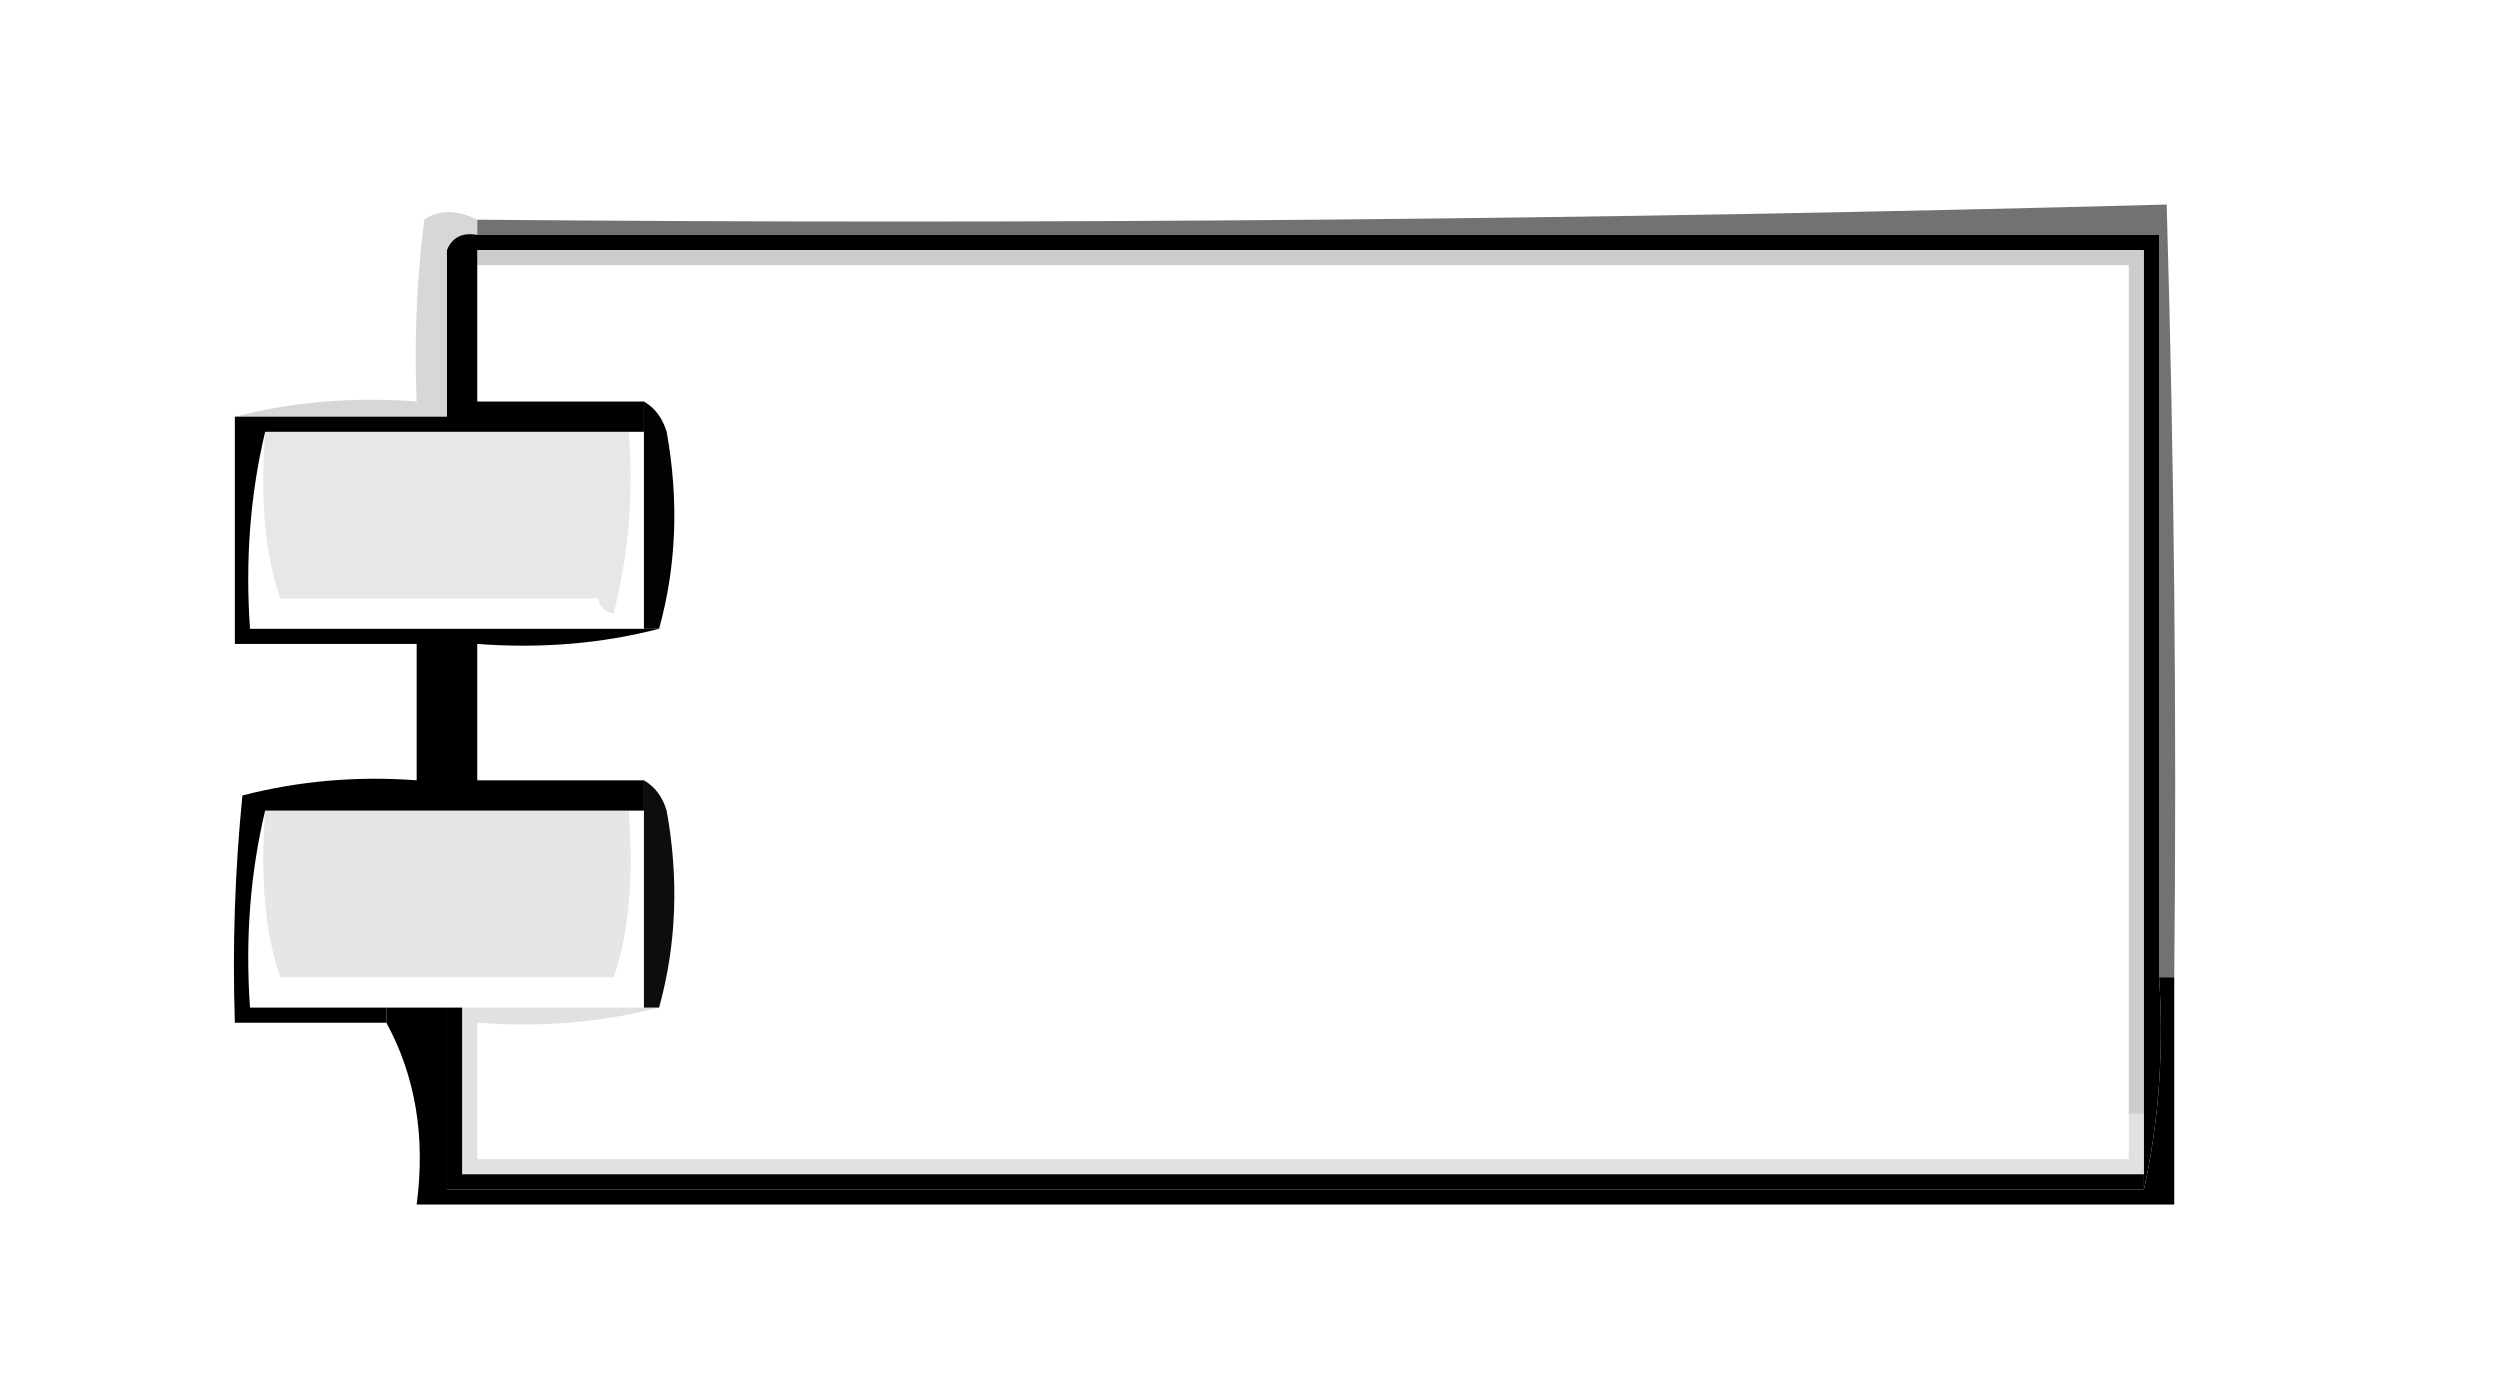
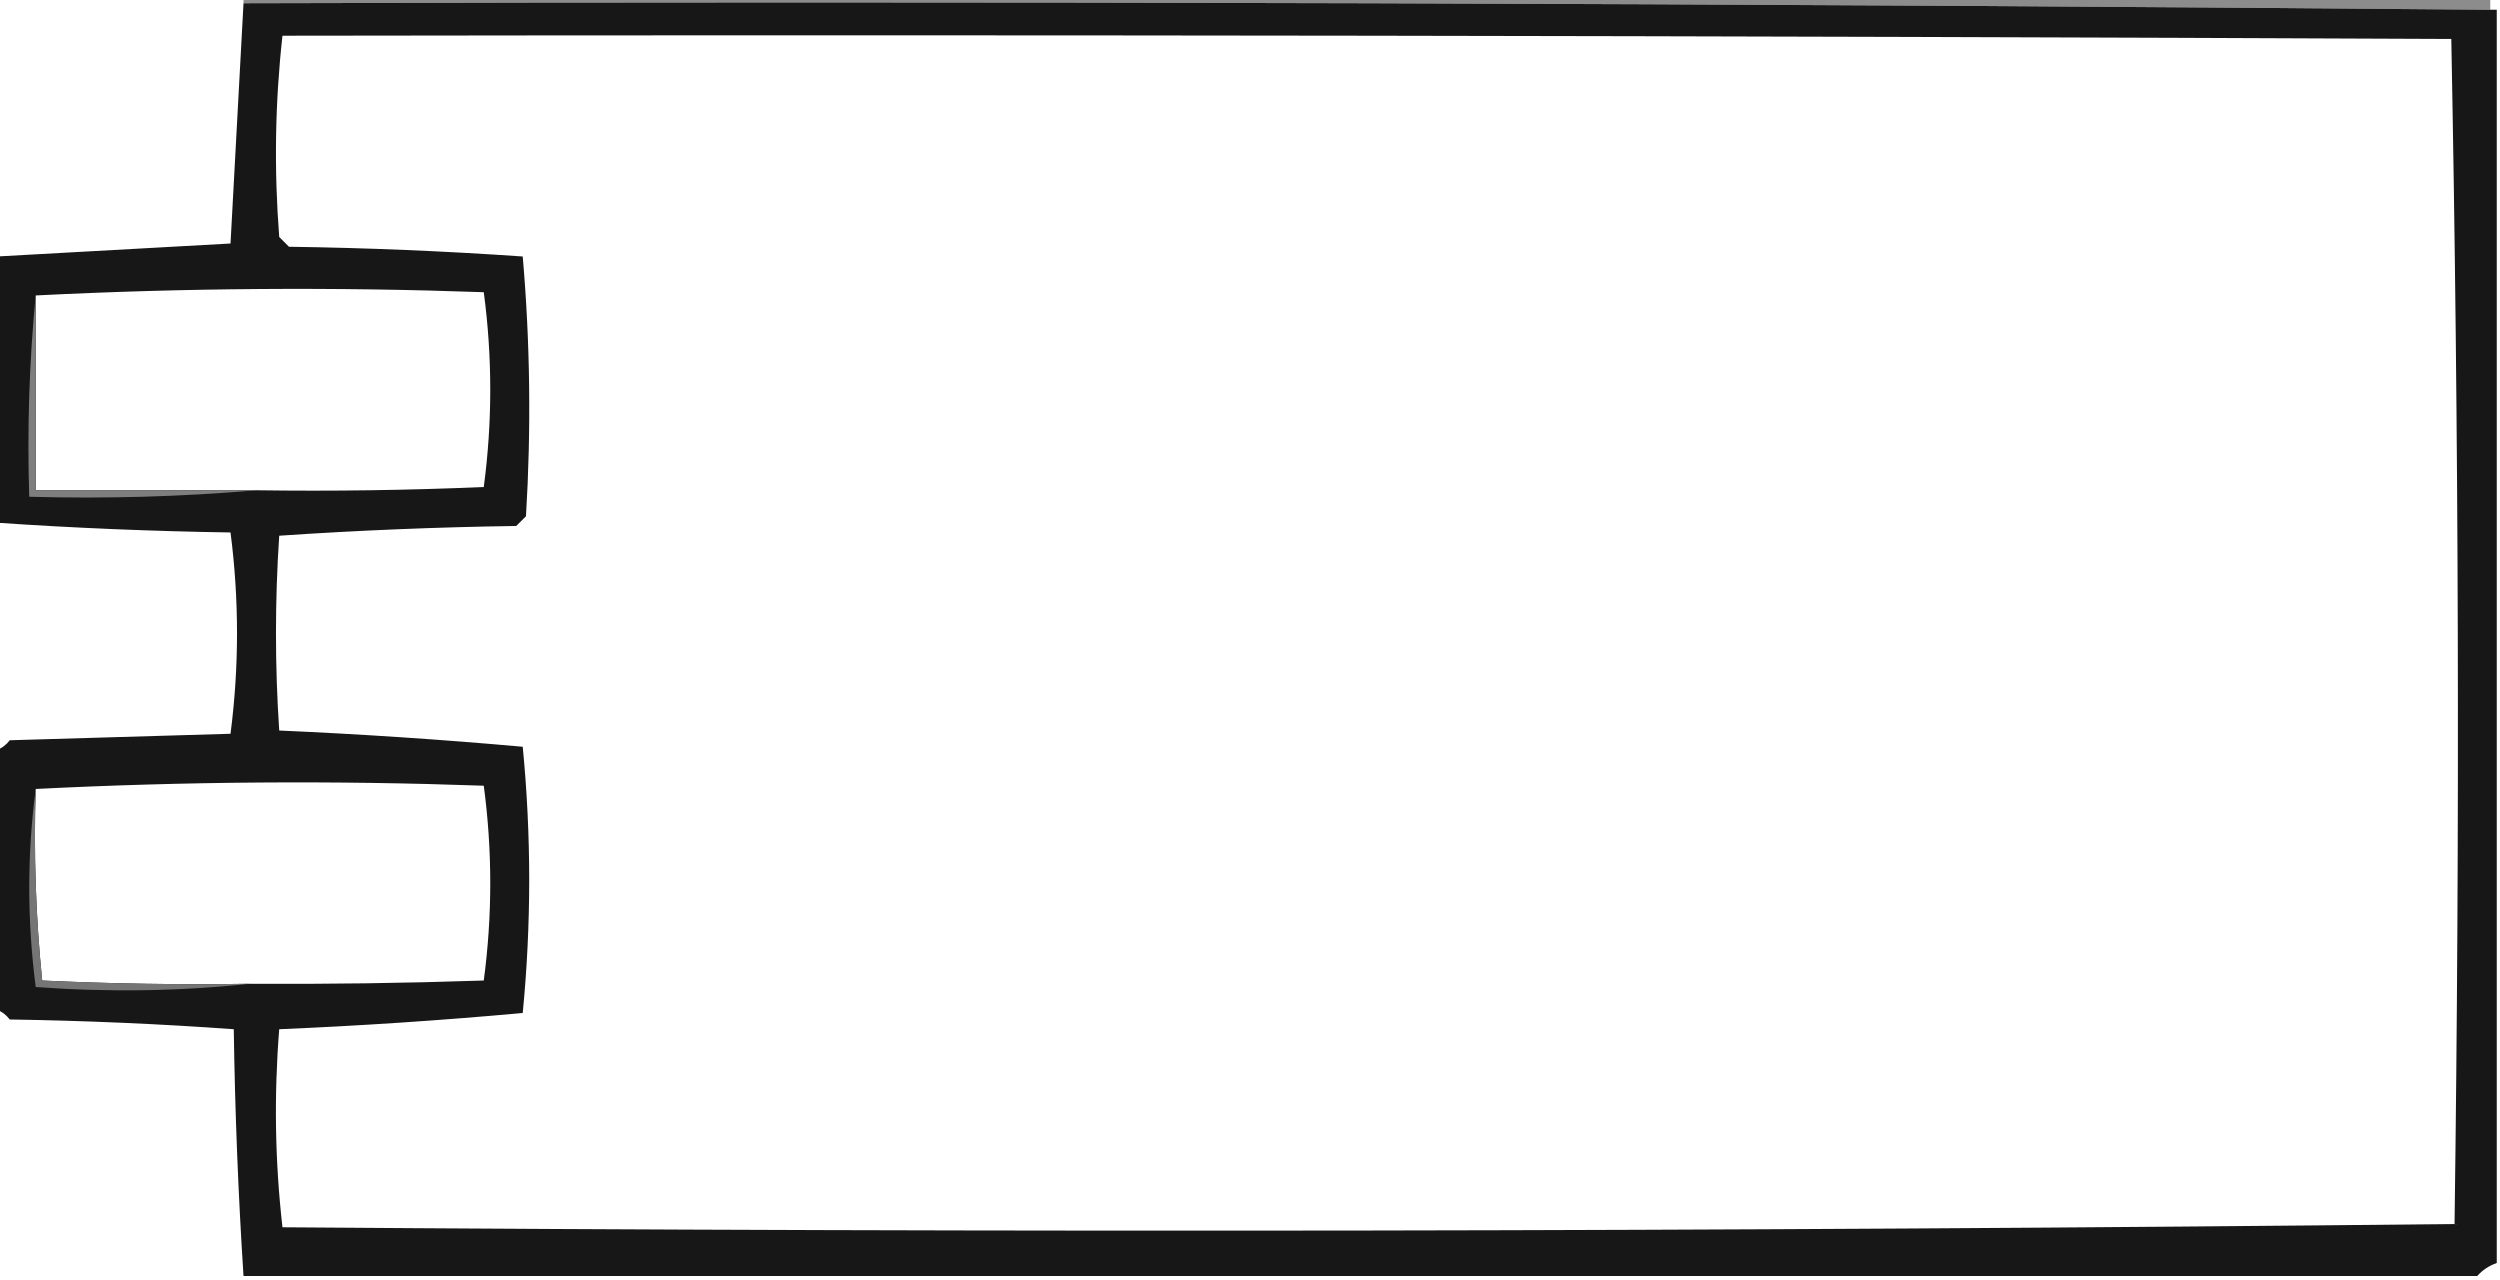
- <svg xmlns="http://www.w3.org/2000/svg" version="1.1" width="165px" height="91px" style="shape-rendering:geometricPrecision; text-rendering:geometricPrecision; image-rendering:optimizeQuality; fill-rule:evenodd; clip-rule:evenodd">
+ <svg xmlns="http://www.w3.org/2000/svg" version="1.1" width="385px" height="197px" style="shape-rendering:geometricPrecision; text-rendering:geometricPrecision; image-rendering:optimizeQuality; fill-rule:evenodd; clip-rule:evenodd">
  <g>
-     <path style="opacity:1" fill="#000000" d="M 29.5,16.5 C 29.842,15.662 30.508,15.328 31.5,15.5C 68.5,15.5 105.5,15.5 142.5,15.5C 142.5,31.833 142.5,48.167 142.5,64.5C 142.819,69.363 142.486,74.03 141.5,78.5C 141.5,78.167 141.5,77.833 141.5,77.5C 141.5,76.167 141.5,74.833 141.5,73.5C 141.5,54.5 141.5,35.5 141.5,16.5C 104.833,16.5 68.167,16.5 31.5,16.5C 30.833,16.5 30.167,16.5 29.5,16.5 Z" />
+     <path style="opacity:1" fill="#8c8c8c" d="M 37.5,0.5 C 37.5,0.167 37.5,-0.167 37.5,-0.5C 152.833,-0.5 268.167,-0.5 383.5,-0.5C 383.5,0.167 383.5,0.833 383.5,1.5C 268.237,0.502 152.904,0.169 37.5,0.5 Z" />
  </g>
  <g>
-     <path style="opacity:0.199" fill="#000000" d="M 31.5,17.5 C 31.5,17.167 31.5,16.833 31.5,16.5C 68.167,16.5 104.833,16.5 141.5,16.5C 141.5,35.5 141.5,54.5 141.5,73.5C 141.167,73.5 140.833,73.5 140.5,73.5C 140.5,54.833 140.5,36.167 140.5,17.5C 104.167,17.5 67.833,17.5 31.5,17.5 Z" />
+     <path style="opacity:1" fill="#171717" d="M 37.5,0.5 C 152.904,0.169 268.237,0.502 383.5,1.5C 383.833,1.5 384.167,1.5 384.5,1.5C 384.5,65.833 384.5,130.167 384.5,194.5C 383.29,194.932 382.29,195.599 381.5,196.5C 266.833,196.5 152.167,196.5 37.5,196.5C 36.686,183.908 36.186,171.242 36,158.5C 24.576,157.678 13.076,157.178 1.5,157C 0.956,156.283 0.289,155.783 -0.5,155.5C -0.5,142.167 -0.5,128.833 -0.5,115.5C 0.289,115.217 0.956,114.717 1.5,114C 12.833,113.667 24.167,113.333 35.5,113C 36.833,102.667 36.833,92.333 35.5,82C 23.424,81.813 11.425,81.313 -0.5,80.5C -0.5,66.833 -0.5,53.167 -0.5,39.5C 11.47,38.833 23.47,38.167 35.5,37.5C 36.167,25.007 36.833,12.673 37.5,0.5 Z M 43.5,5.5 C 154.834,5.333 266.167,5.5 377.5,6C 378.664,66.763 378.831,127.596 378,188.5C 266.57,189.665 155.07,189.832 43.5,189C 42.348,178.91 42.181,168.744 43,158.5C 55.52,157.971 68.02,157.138 80.5,156C 81.158,149.244 81.491,142.41 81.5,135.5C 81.491,128.59 81.158,121.756 80.5,115C 67.994,113.883 55.494,113.05 43,112.5C 42.333,102.5 42.333,92.5 43,82.5C 55.091,81.677 67.258,81.177 79.5,81C 80,80.5 80.5,80 81,79.5C 81.815,66.121 81.648,52.788 80.5,39.5C 68.514,38.667 56.514,38.167 44.5,38C 44,37.5 43.5,37 43,36.5C 42.193,26.09 42.359,15.757 43.5,5.5 Z M 39.5,75.5 C 28.167,75.5 16.833,75.5 5.5,75.5C 5.5,65.5 5.5,55.5 5.5,45.5C 28.427,44.345 51.427,44.178 74.5,45C 75.833,55 75.833,65 74.5,75C 62.838,75.5 51.171,75.666 39.5,75.5 Z M 38.5,151.5 C 27.828,151.667 17.162,151.5 6.5,151C 5.514,141.25 5.181,131.416 5.5,121.5C 28.427,120.345 51.427,120.178 74.5,121C 75.833,131 75.833,141 74.5,151C 62.379,151.407 50.379,151.574 38.5,151.5 Z" />
  </g>
  <g>
-     <path style="opacity:0.157" fill="#000000" d="M 31.5,14.5 C 31.5,14.833 31.5,15.167 31.5,15.5C 30.508,15.328 29.842,15.662 29.5,16.5C 29.5,20.167 29.5,23.833 29.5,27.5C 24.833,27.5 20.167,27.5 15.5,27.5C 19.298,26.517 23.298,26.183 27.5,26.5C 27.334,22.486 27.501,18.486 28,14.5C 28.986,13.829 30.153,13.829 31.5,14.5 Z" />
+     <path style="opacity:1" fill="#7e7e7e" d="M 5.5,45.5 C 5.5,55.5 5.5,65.5 5.5,75.5C 16.833,75.5 28.167,75.5 39.5,75.5C 28.012,76.495 16.345,76.828 4.5,76.5C 4.172,65.987 4.506,55.653 5.5,45.5 Z" />
  </g>
  <g>
-     <path style="opacity:0.553" fill="#000000" d="M 143.5,64.5 C 143.167,64.5 142.833,64.5 142.5,64.5C 142.5,48.167 142.5,31.833 142.5,15.5C 105.5,15.5 68.5,15.5 31.5,15.5C 31.5,15.167 31.5,14.833 31.5,14.5C 68.739,14.83 105.906,14.496 143,13.5C 143.5,30.497 143.667,47.497 143.5,64.5 Z" />
-   </g>
-   <g>
-     <path style="opacity:0.992" fill="#000000" d="M 42.5,26.5 C 43.222,26.918 43.722,27.584 44,28.5C 44.814,33.02 44.647,37.354 43.5,41.5C 43.167,41.5 42.833,41.5 42.5,41.5C 42.5,37.167 42.5,32.833 42.5,28.5C 42.5,27.833 42.5,27.167 42.5,26.5 Z" />
-   </g>
-   <g>
-     <path style="opacity:0.096" fill="#000000" d="M 17.5,28.5 C 25.5,28.5 33.5,28.5 41.5,28.5C 41.824,32.555 41.491,36.555 40.5,40.5C 39.893,40.376 39.56,40.043 39.5,39.5C 40.477,36.713 40.81,33.713 40.5,30.5C 33.167,30.5 25.833,30.5 18.5,30.5C 18.5,33.5 18.5,36.5 18.5,39.5C 17.497,36.615 17.164,32.949 17.5,28.5 Z M 39.5,39.5 C 32.5,39.5 25.5,39.5 18.5,39.5C 18.5,36.5 18.5,33.5 18.5,30.5C 25.833,30.5 33.167,30.5 40.5,30.5C 40.81,33.713 40.477,36.713 39.5,39.5 Z" />
-   </g>
-   <g>
-     <path style="opacity:1" fill="#000000" d="M 29.5,16.5 C 30.167,16.5 30.833,16.5 31.5,16.5C 31.5,16.833 31.5,17.167 31.5,17.5C 31.5,20.5 31.5,23.5 31.5,26.5C 35.167,26.5 38.833,26.5 42.5,26.5C 42.5,27.167 42.5,27.833 42.5,28.5C 42.167,28.5 41.833,28.5 41.5,28.5C 33.5,28.5 25.5,28.5 17.5,28.5C 16.515,32.634 16.182,36.968 16.5,41.5C 25.167,41.5 33.833,41.5 42.5,41.5C 42.833,41.5 43.167,41.5 43.5,41.5C 39.702,42.483 35.702,42.817 31.5,42.5C 31.5,45.5 31.5,48.5 31.5,51.5C 35.167,51.5 38.833,51.5 42.5,51.5C 42.5,52.167 42.5,52.833 42.5,53.5C 42.167,53.5 41.833,53.5 41.5,53.5C 33.5,53.5 25.5,53.5 17.5,53.5C 16.515,57.634 16.182,61.968 16.5,66.5C 19.5,66.5 22.5,66.5 25.5,66.5C 25.5,66.833 25.5,67.167 25.5,67.5C 22.167,67.5 18.833,67.5 15.5,67.5C 15.334,62.489 15.501,57.489 16,52.5C 19.73,51.54 23.563,51.206 27.5,51.5C 27.5,48.5 27.5,45.5 27.5,42.5C 23.5,42.5 19.5,42.5 15.5,42.5C 15.5,37.5 15.5,32.5 15.5,27.5C 20.167,27.5 24.833,27.5 29.5,27.5C 29.5,23.833 29.5,20.167 29.5,16.5 Z" />
-   </g>
-   <g>
-     <path style="opacity:0.948" fill="#000000" d="M 42.5,51.5 C 43.222,51.917 43.722,52.584 44,53.5C 44.814,58.02 44.647,62.354 43.5,66.5C 43.167,66.5 42.833,66.5 42.5,66.5C 42.5,62.167 42.5,57.833 42.5,53.5C 42.5,52.833 42.5,52.167 42.5,51.5 Z" />
-   </g>
-   <g>
-     <path style="opacity:0.098" fill="#000000" d="M 17.5,53.5 C 25.5,53.5 33.5,53.5 41.5,53.5C 41.836,57.949 41.503,61.615 40.5,64.5C 40.5,61.5 40.5,58.5 40.5,55.5C 33.167,55.5 25.833,55.5 18.5,55.5C 18.5,58.5 18.5,61.5 18.5,64.5C 17.497,61.615 17.164,57.949 17.5,53.5 Z M 40.5,64.5 C 33.167,64.5 25.833,64.5 18.5,64.5C 18.5,61.5 18.5,58.5 18.5,55.5C 25.833,55.5 33.167,55.5 40.5,55.5C 40.5,58.5 40.5,61.5 40.5,64.5 Z" />
-   </g>
-   <g>
-     <path style="opacity:1" fill="#000000" d="M 142.5,64.5 C 142.833,64.5 143.167,64.5 143.5,64.5C 143.5,69.5 143.5,74.5 143.5,79.5C 104.833,79.5 66.167,79.5 27.5,79.5C 28.089,75.029 27.423,71.029 25.5,67.5C 25.5,67.167 25.5,66.833 25.5,66.5C 26.833,66.5 28.167,66.5 29.5,66.5C 29.5,70.5 29.5,74.5 29.5,78.5C 66.833,78.5 104.167,78.5 141.5,78.5C 142.486,74.03 142.819,69.363 142.5,64.5 Z" />
-   </g>
-   <g>
-     <path style="opacity:0.118" fill="#000000" d="M 30.5,66.5 C 34.5,66.5 38.5,66.5 42.5,66.5C 42.833,66.5 43.167,66.5 43.5,66.5C 39.702,67.483 35.702,67.817 31.5,67.5C 31.5,70.5 31.5,73.5 31.5,76.5C 67.833,76.5 104.167,76.5 140.5,76.5C 140.5,75.5 140.5,74.5 140.5,73.5C 140.833,73.5 141.167,73.5 141.5,73.5C 141.5,74.833 141.5,76.167 141.5,77.5C 104.5,77.5 67.5,77.5 30.5,77.5C 30.5,73.833 30.5,70.167 30.5,66.5 Z" />
-   </g>
-   <g>
-     <path style="opacity:1" fill="#000000" d="M 29.5,66.5 C 29.833,66.5 30.167,66.5 30.5,66.5C 30.5,70.167 30.5,73.833 30.5,77.5C 67.5,77.5 104.5,77.5 141.5,77.5C 141.5,77.833 141.5,78.167 141.5,78.5C 104.167,78.5 66.833,78.5 29.5,78.5C 29.5,74.5 29.5,70.5 29.5,66.5 Z" />
+     <path style="opacity:1" fill="#757575" d="M 5.5,121.5 C 5.181,131.416 5.514,141.25 6.5,151C 17.162,151.5 27.828,151.667 38.5,151.5C 27.674,152.659 16.674,152.826 5.5,152C 4.171,141.735 4.171,131.569 5.5,121.5 Z" />
  </g>
</svg>
